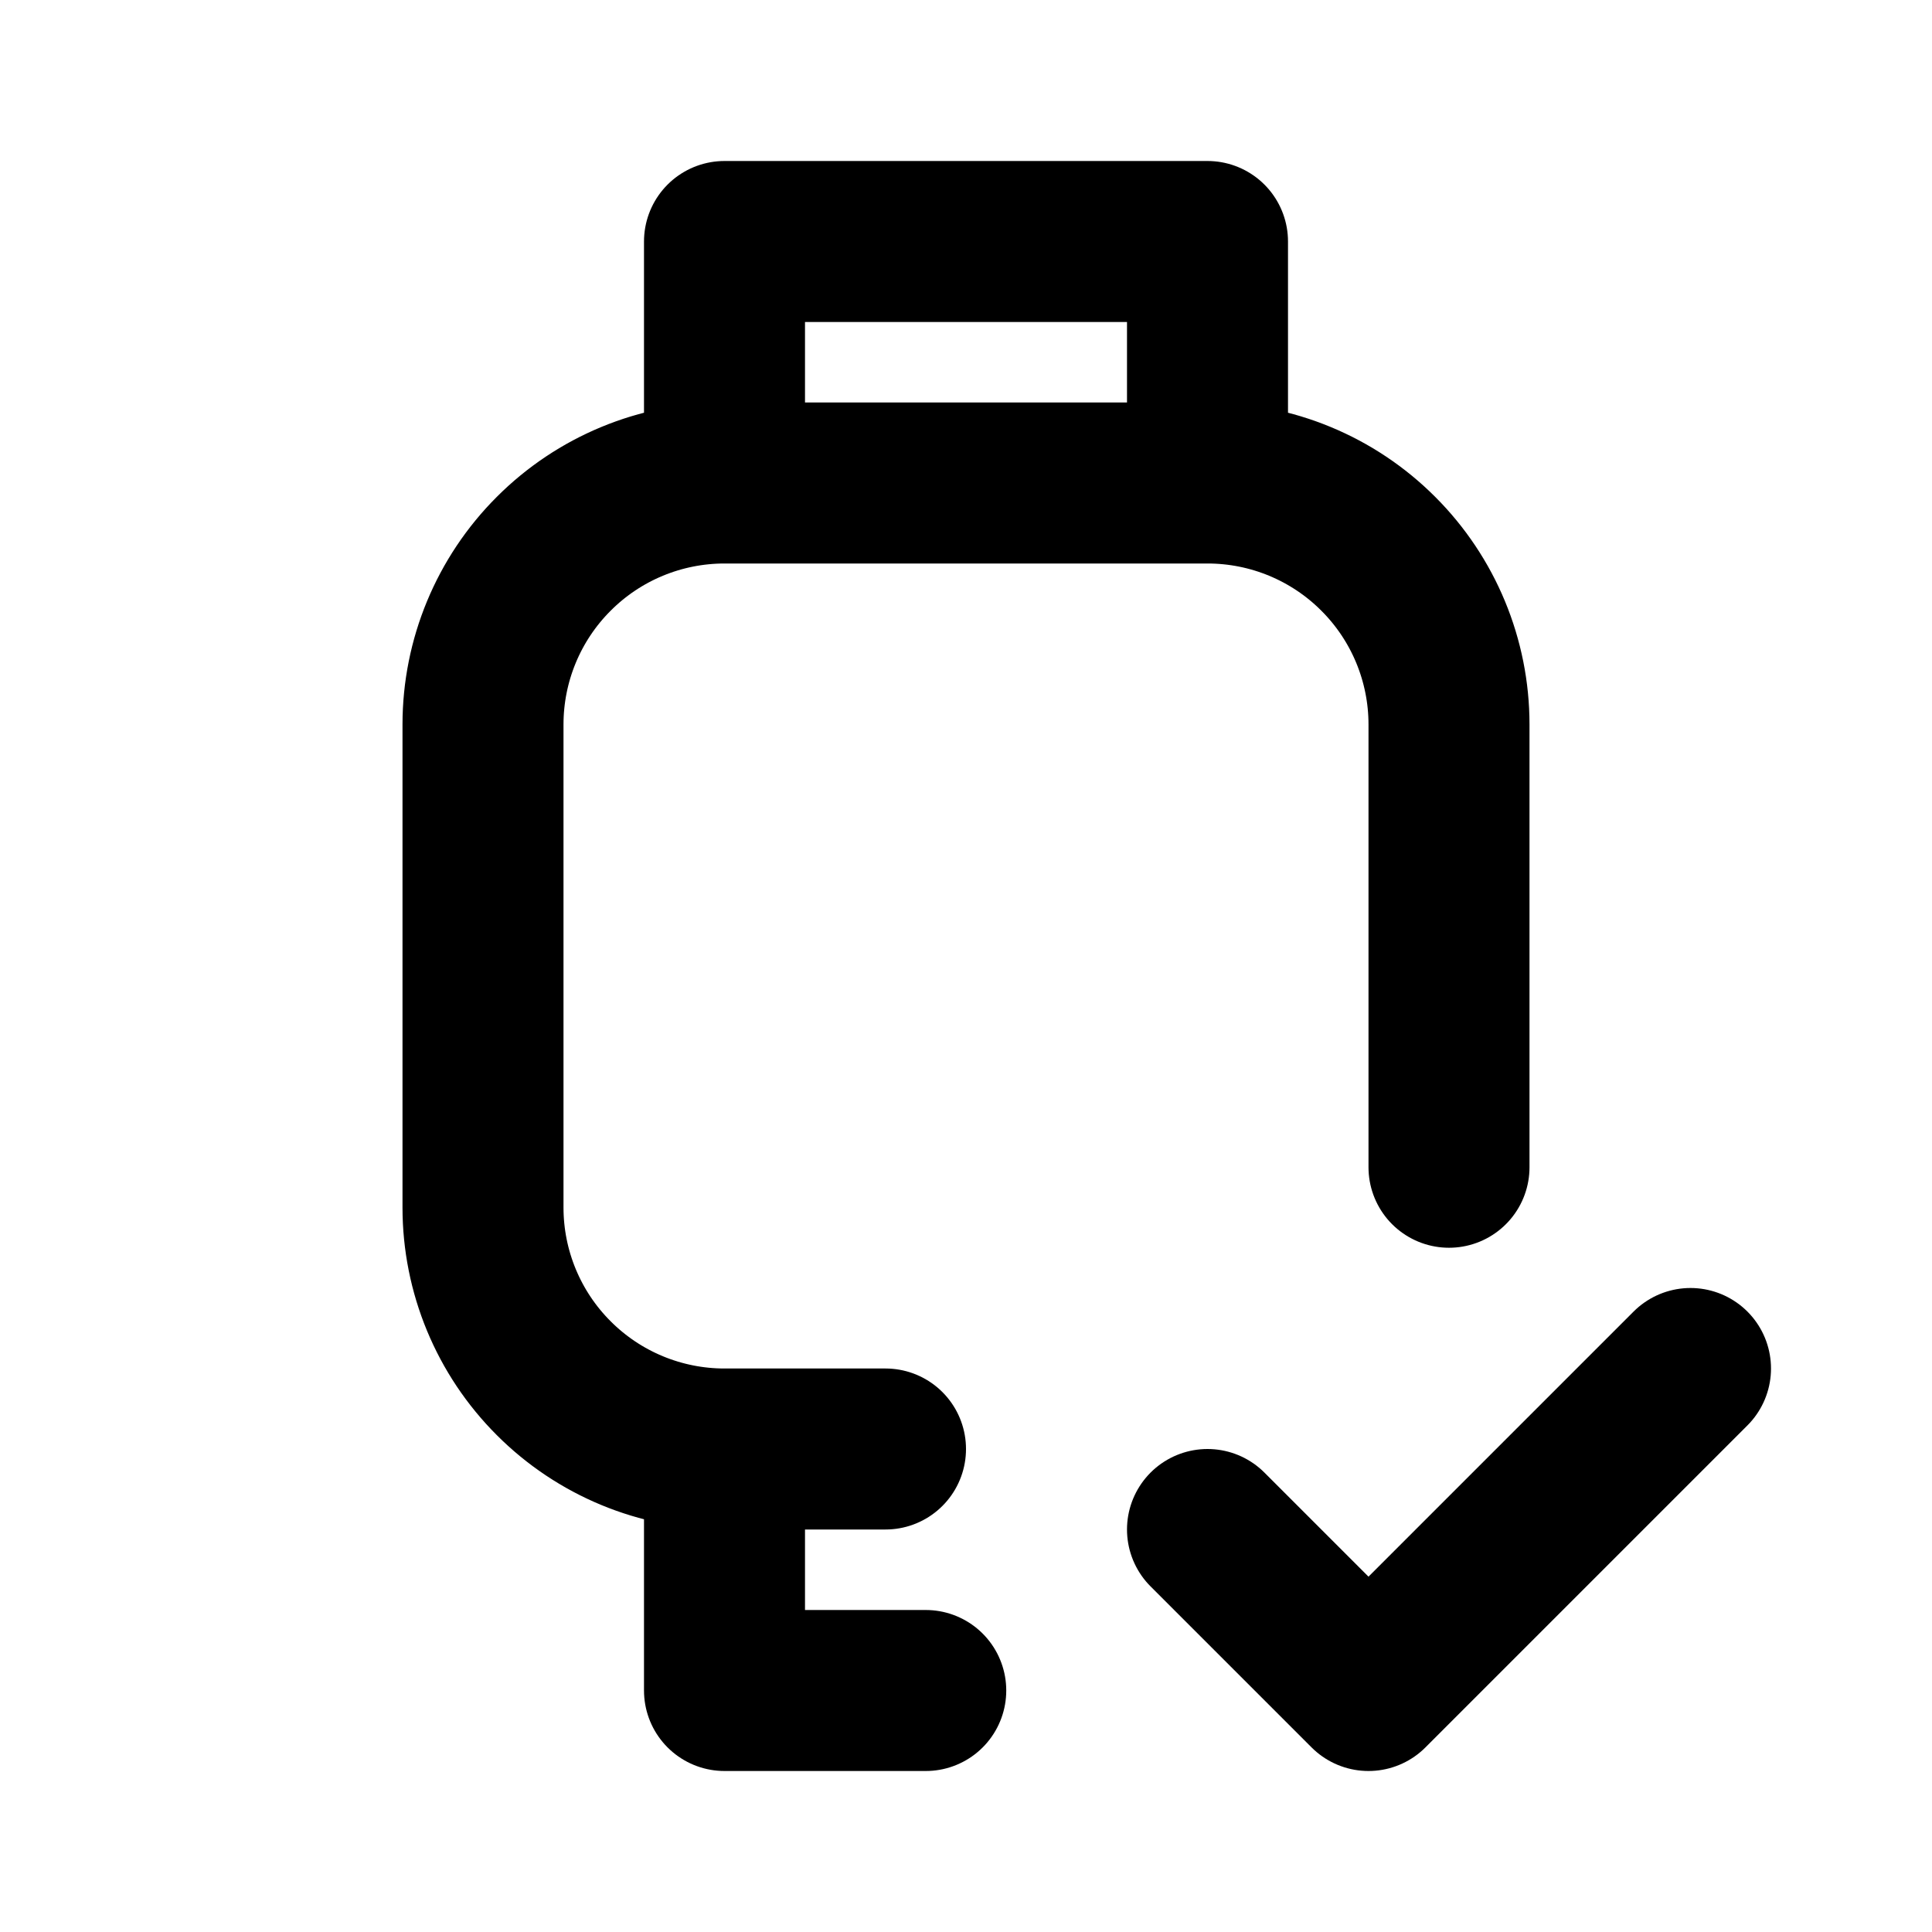
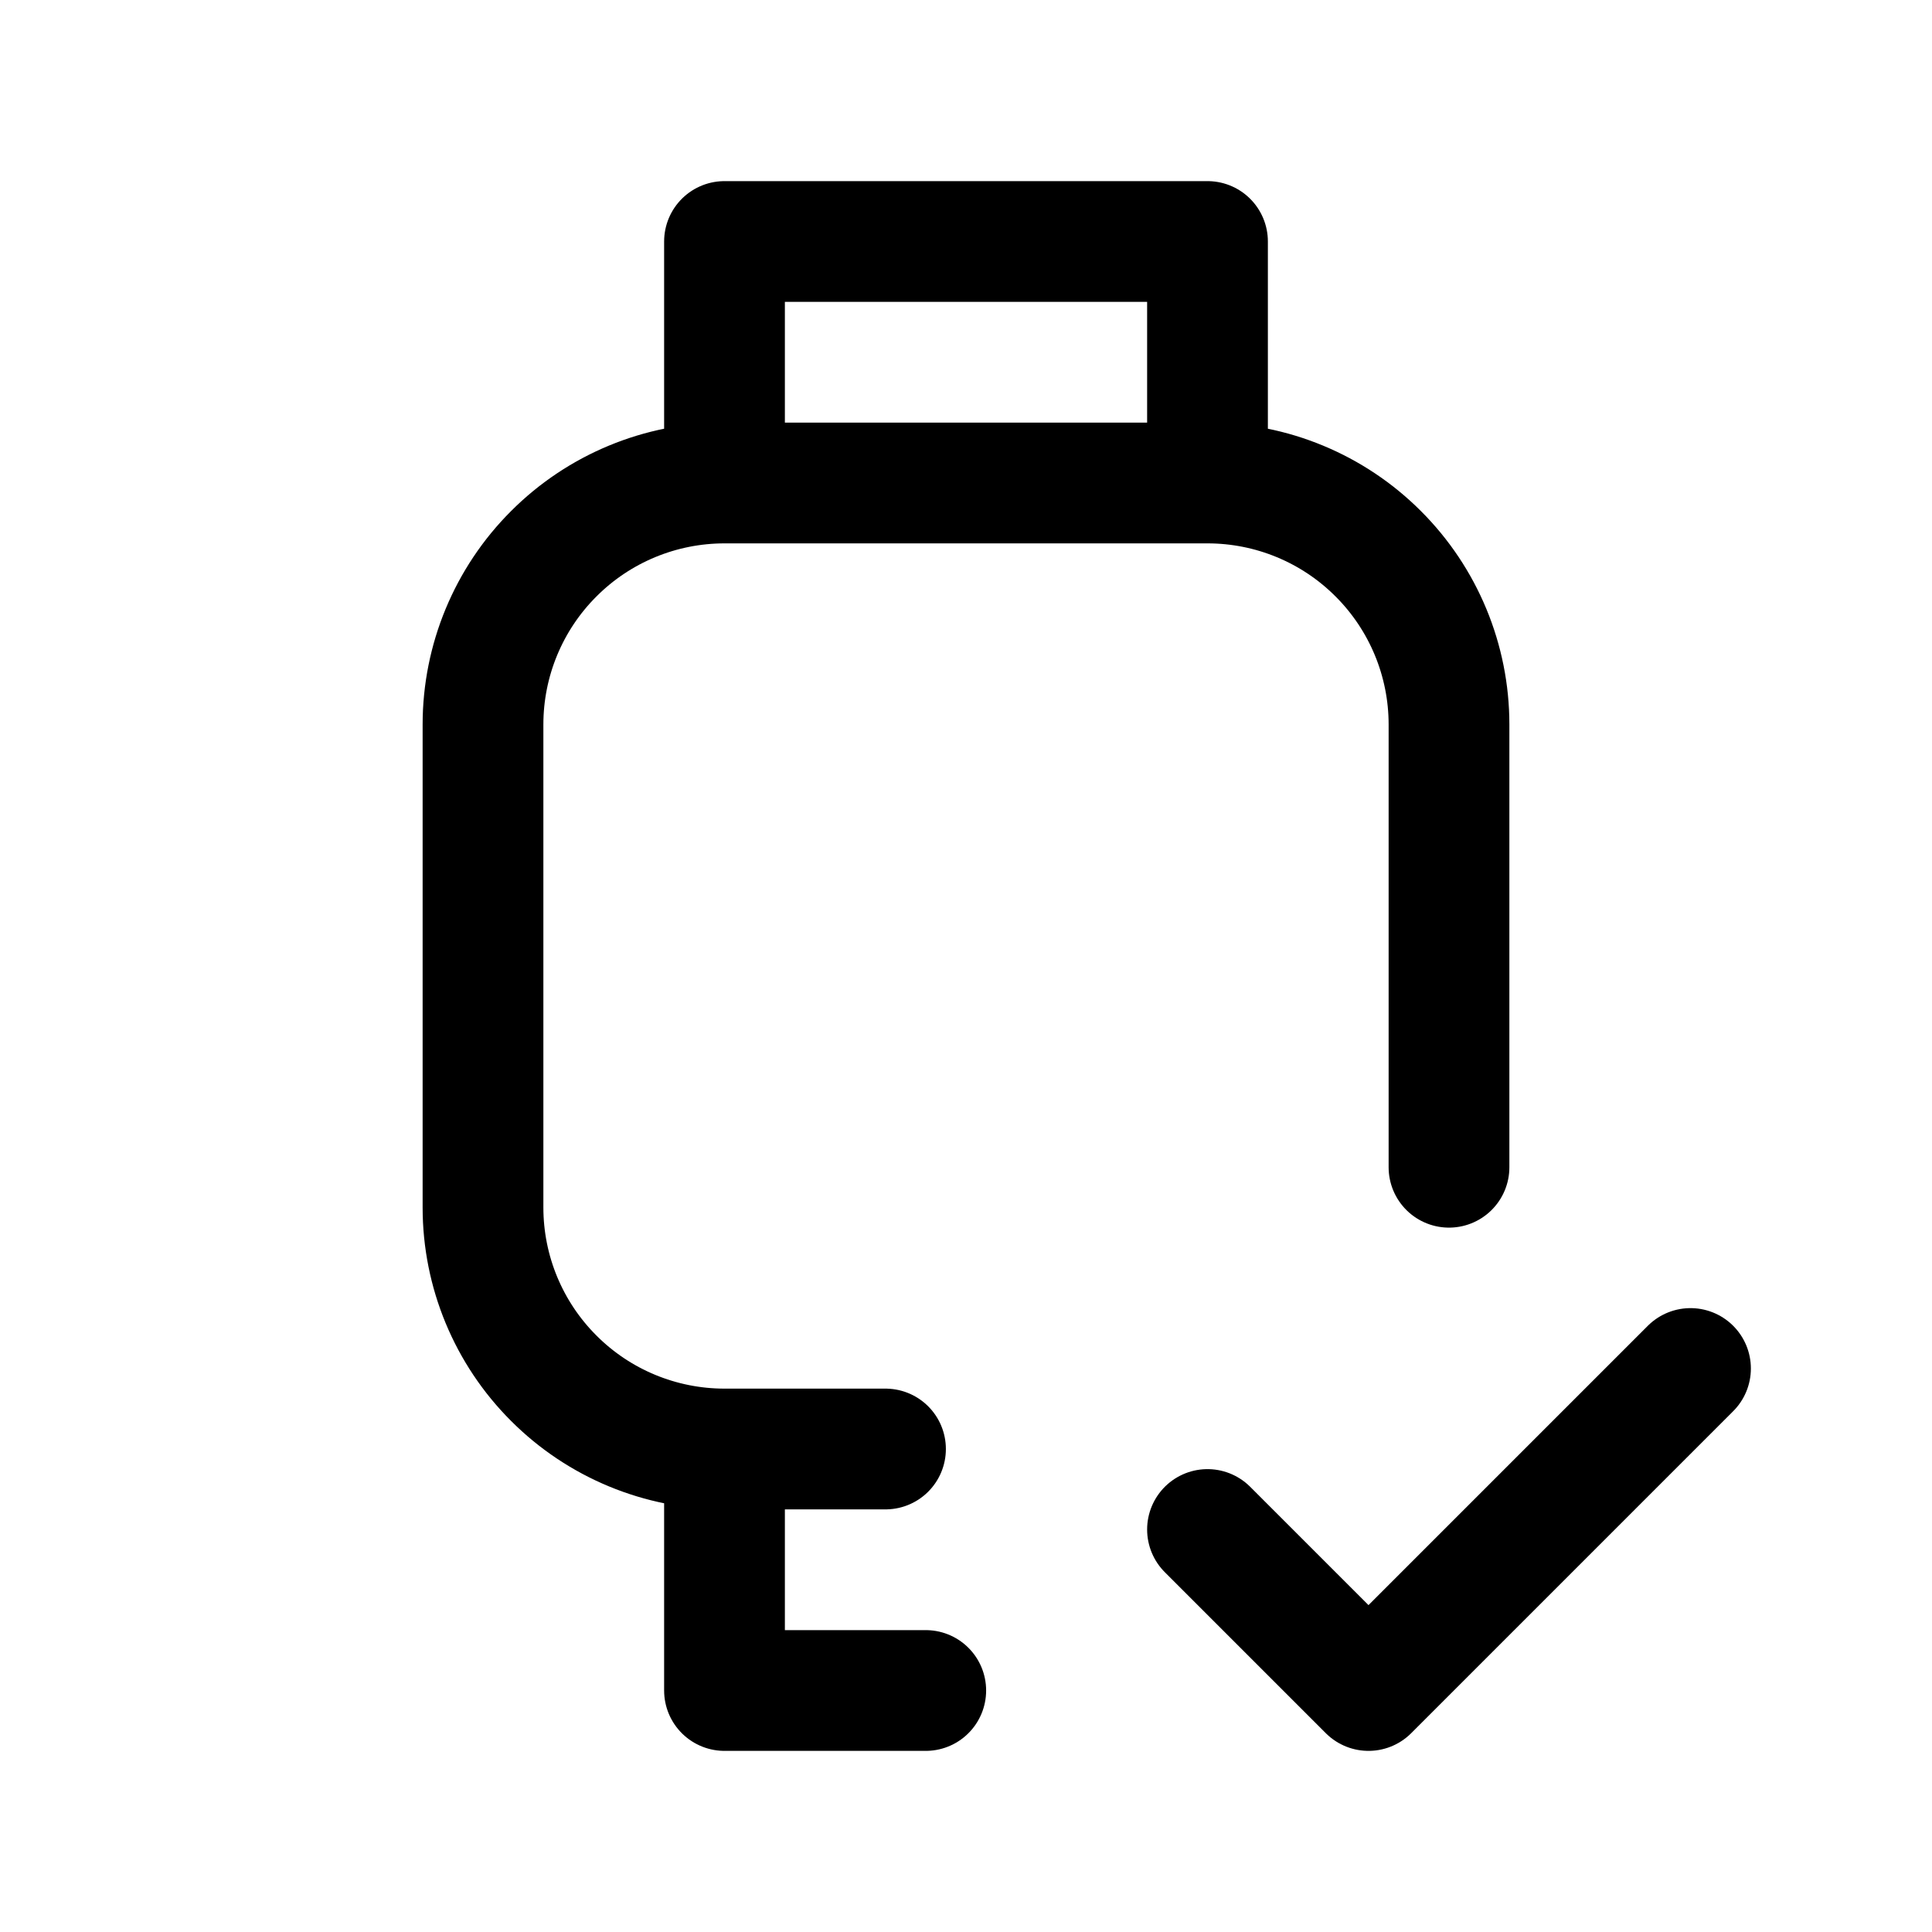
<svg xmlns="http://www.w3.org/2000/svg" width="24" height="24" viewBox="0 0 24 24" fill="none">
-   <path d="M11 18H9M9 18C8.204 18 7.441 17.684 6.879 17.121C6.316 16.559 6 15.796 6 15V9C6 8.204 6.316 7.441 6.879 6.879C7.441 6.316 8.204 6 9 6M9 18V21H11.5M9 6H15M9 6V3H15V6M15 6C15.796 6 16.559 6.316 17.121 6.879C17.684 7.441 18 8.204 18 9V14.5M15 19L17 21L21 17" stroke="black" stroke-width="2" stroke-linecap="round" stroke-linejoin="round" />
+   <path d="M11 18H9M9 18C8.204 18 7.441 17.684 6.879 17.121C6.316 16.559 6 15.796 6 15V9C6 8.204 6.316 7.441 6.879 6.879C7.441 6.316 8.204 6 9 6M9 18V21H11.5M9 6H15M9 6V3H15V6M15 6C15.796 6 16.559 6.316 17.121 6.879C17.684 7.441 18 8.204 18 9V14.5M15 19L17 21L21 17" stroke="black" stroke-width="1.5" stroke-linecap="round" stroke-linejoin="round" />
</svg>
